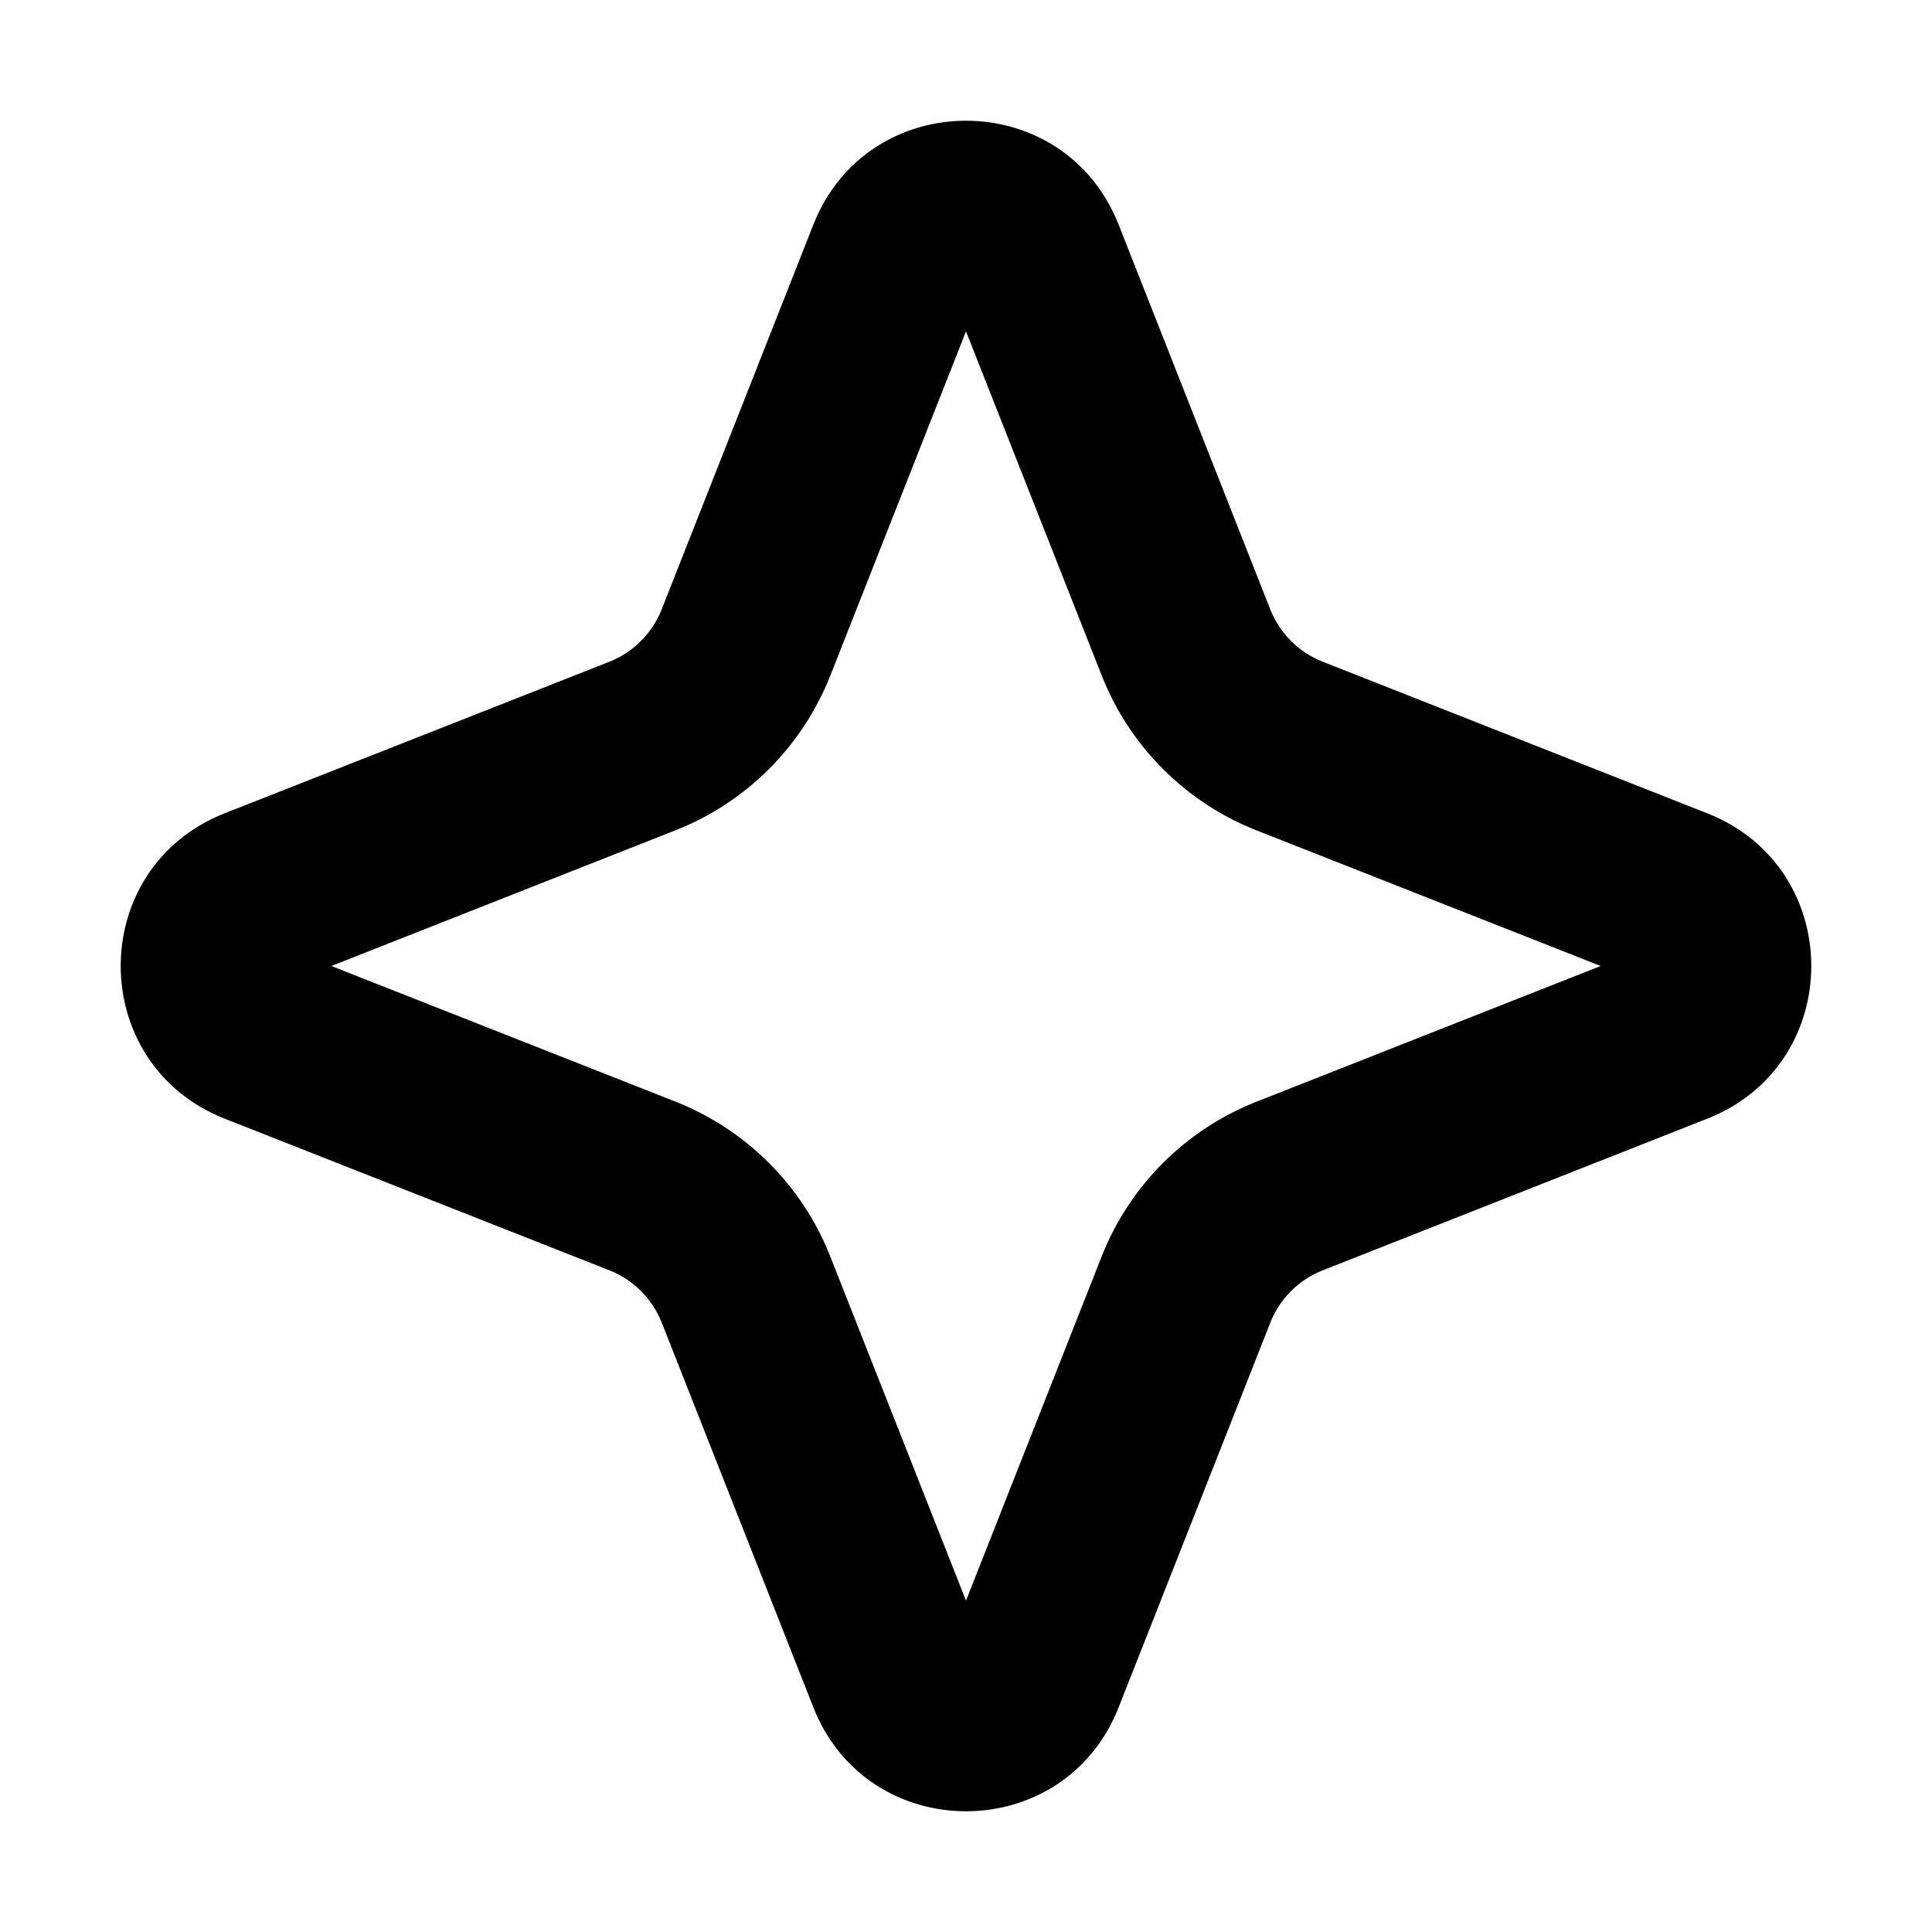
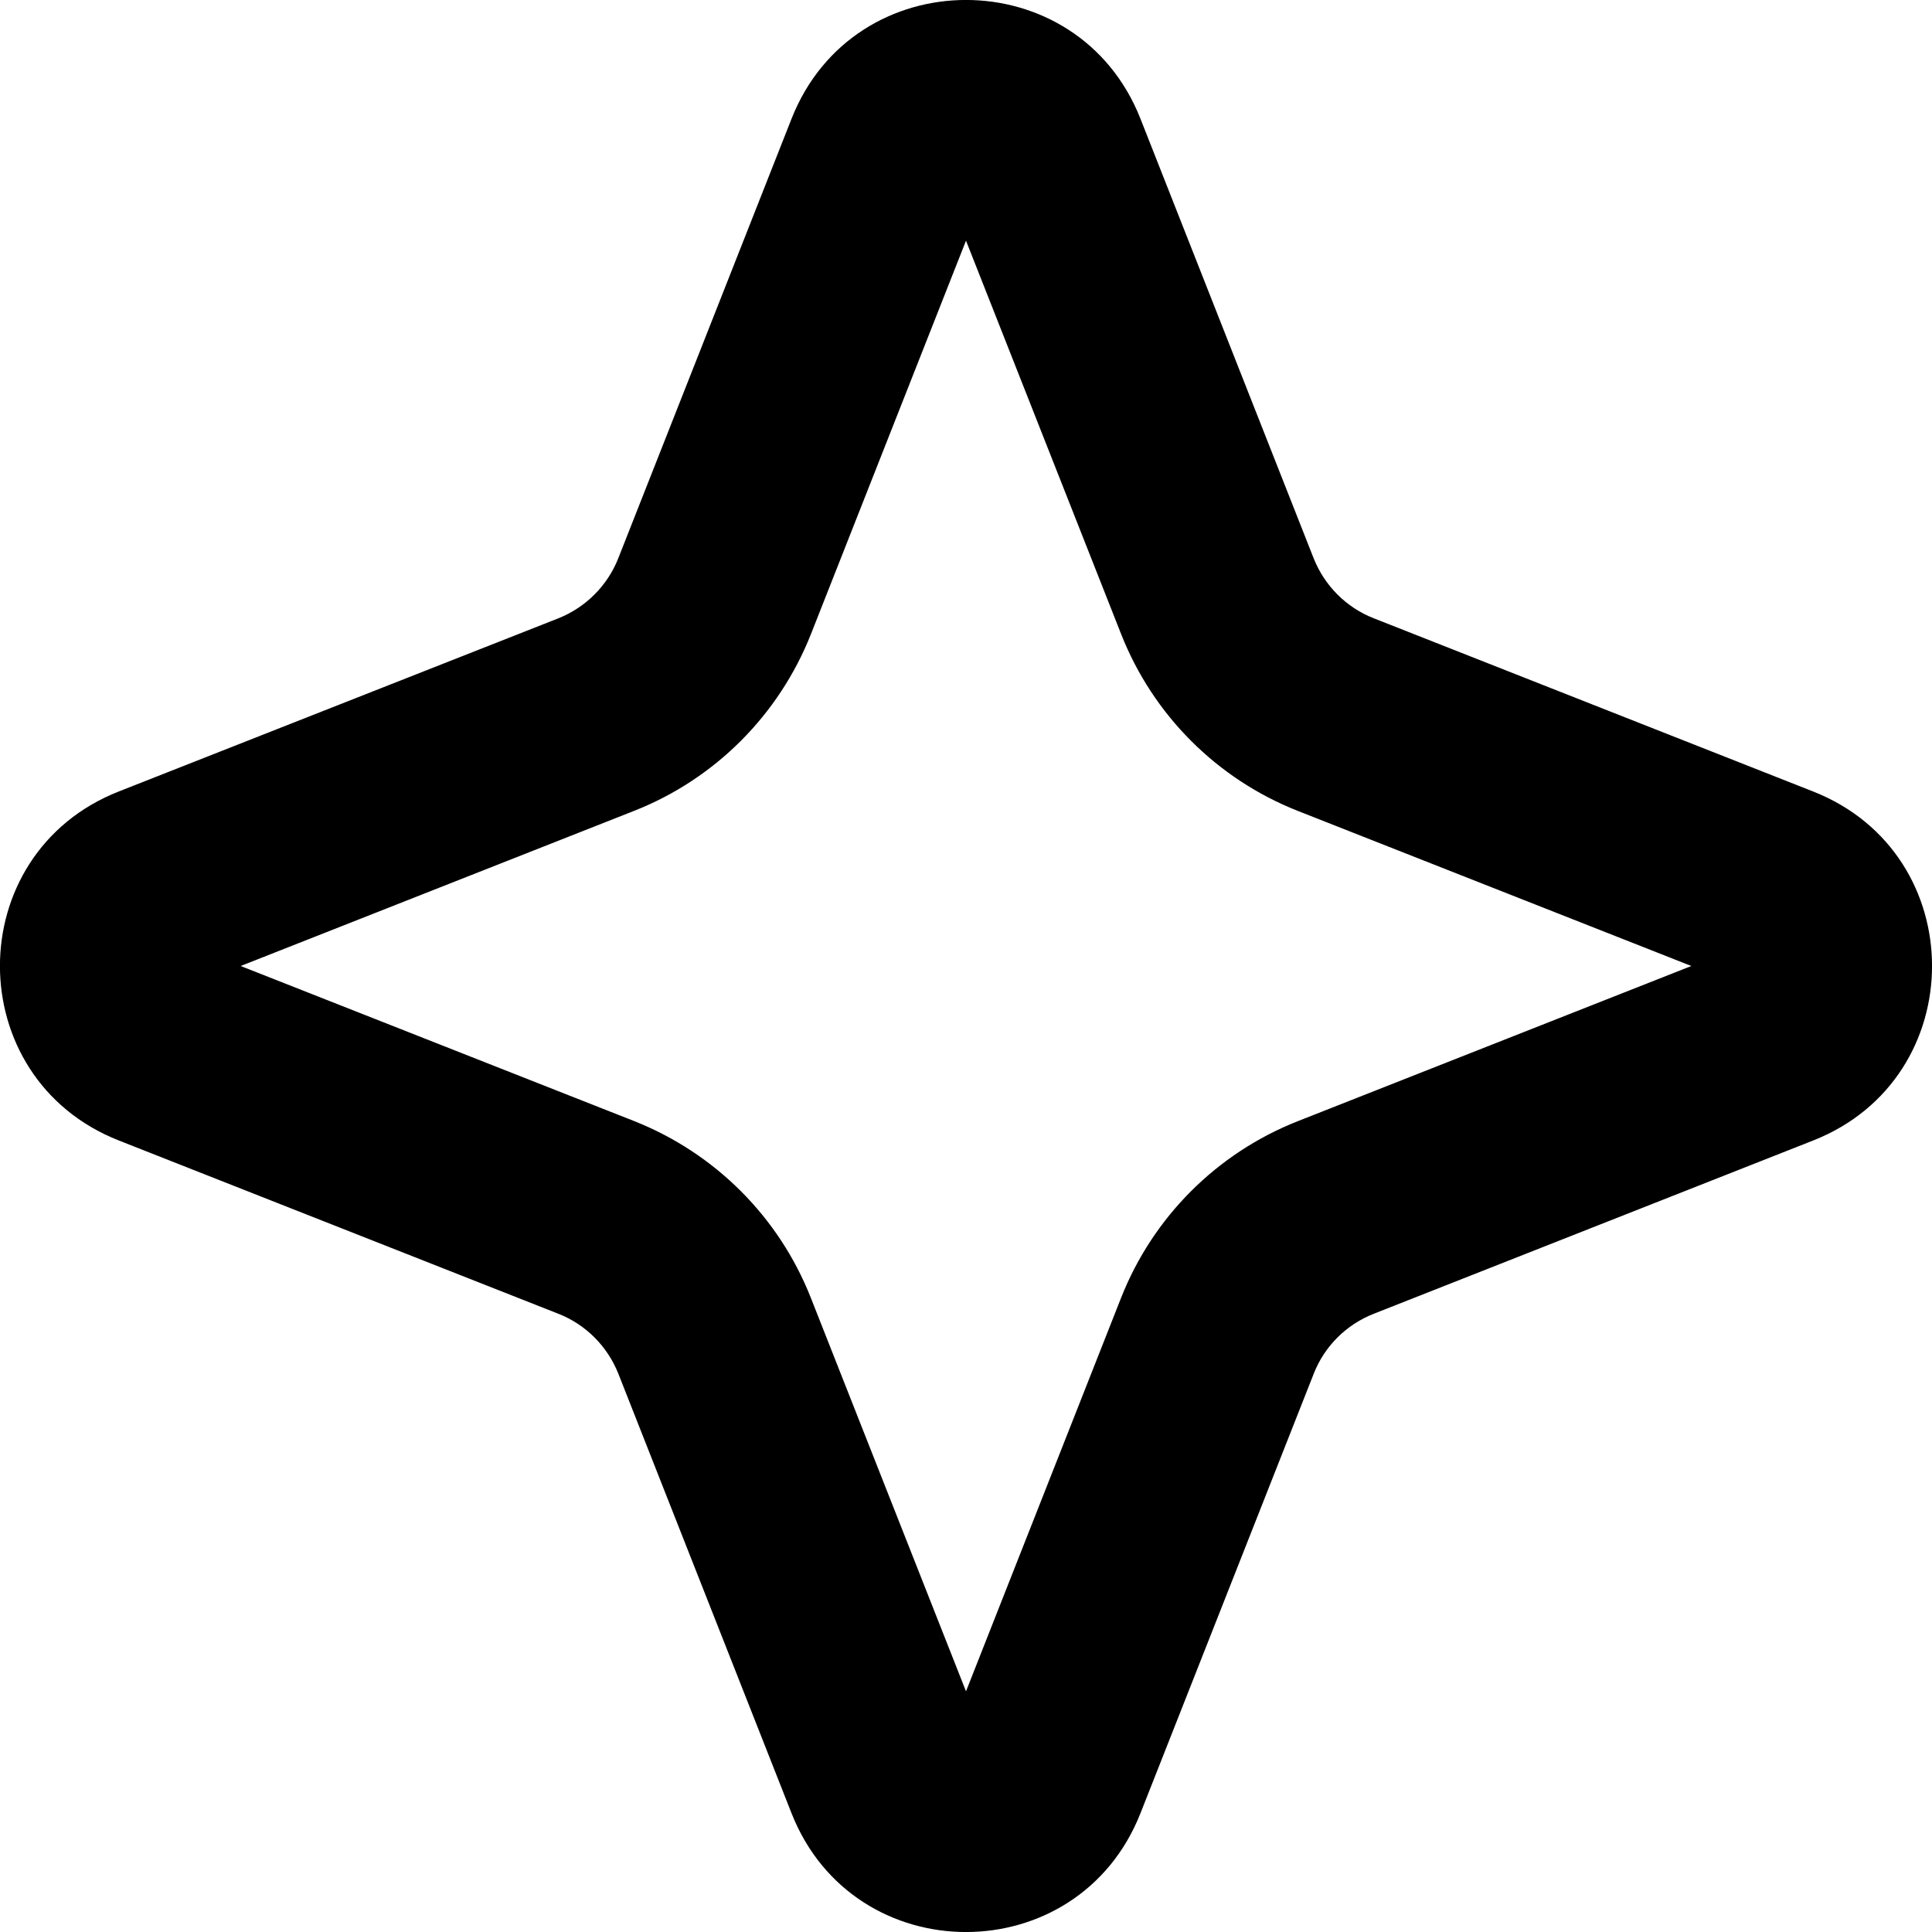
- <svg xmlns="http://www.w3.org/2000/svg" width="16" height="16" viewBox="0 0 16 16" fill="none">
+ <svg xmlns="http://www.w3.org/2000/svg" width="14" height="14" viewBox="1 1 14 14" fill="none">
  <path fill-rule="evenodd" clip-rule="evenodd" d="M8 2.744L6.876 5.596C6.644 6.181 6.182 6.644 5.597 6.875L2.744 8L5.596 9.124C6.181 9.356 6.644 9.818 6.875 10.403L8 13.256L9.124 10.404C9.355 9.819 9.818 9.356 10.403 9.125L13.256 8L10.404 6.876C9.819 6.645 9.356 6.182 9.125 5.597L8 2.744ZM6.736 1.86C7.189 0.713 8.811 0.713 9.264 1.86L10.519 5.045C10.519 5.045 10.52 5.045 10.519 5.045C10.598 5.244 10.755 5.402 10.954 5.48C10.954 5.48 10.954 5.48 10.954 5.48L14.14 6.736C15.287 7.189 15.287 8.811 14.14 9.264L10.955 10.52C10.955 10.52 10.955 10.519 10.955 10.52C10.756 10.598 10.598 10.755 10.52 10.954C10.52 10.954 10.52 10.954 10.52 10.954L9.264 14.14C8.811 15.287 7.189 15.287 6.736 14.14L5.481 10.955C5.48 10.955 5.481 10.955 5.481 10.955C5.402 10.756 5.245 10.598 5.046 10.52C5.045 10.52 5.046 10.52 5.046 10.52L1.86 9.264C0.713 8.811 0.713 7.189 1.859 6.736L5.045 5.481C5.045 5.481 5.045 5.481 5.045 5.481C5.244 5.402 5.402 5.244 5.48 5.046C5.48 5.046 5.48 5.045 5.48 5.046L6.736 1.86Z" fill="black" />
</svg>
